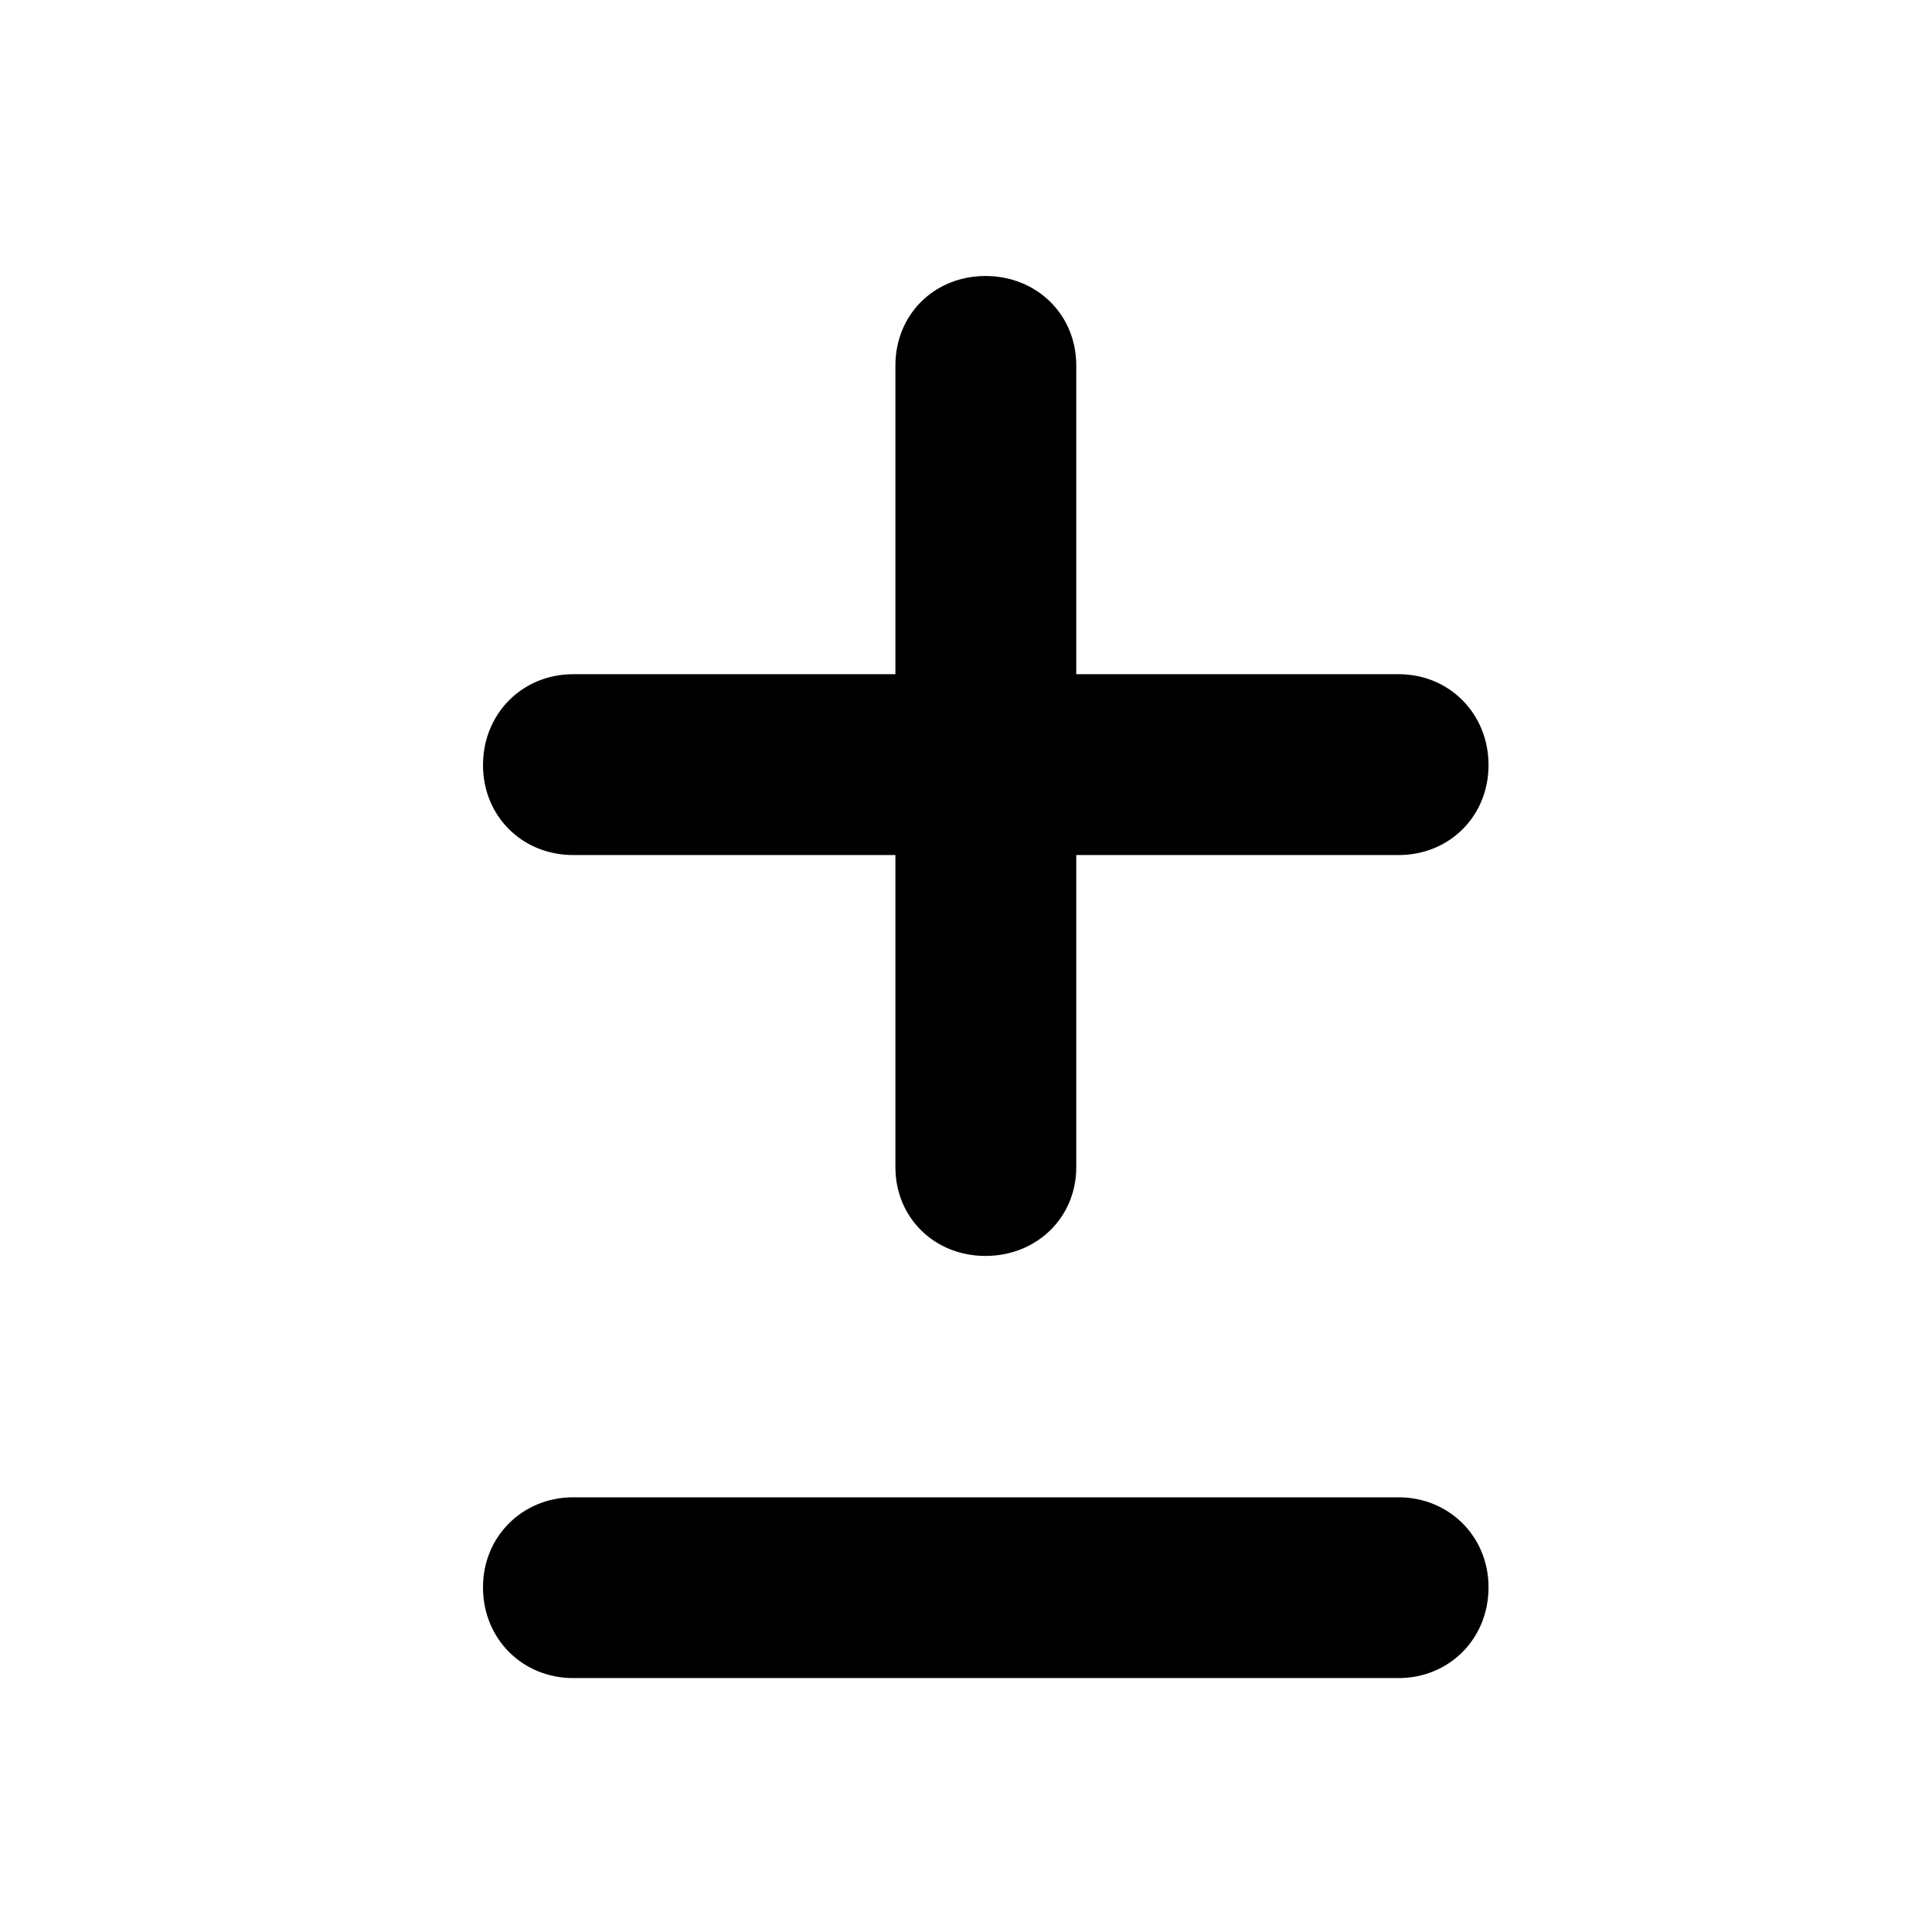
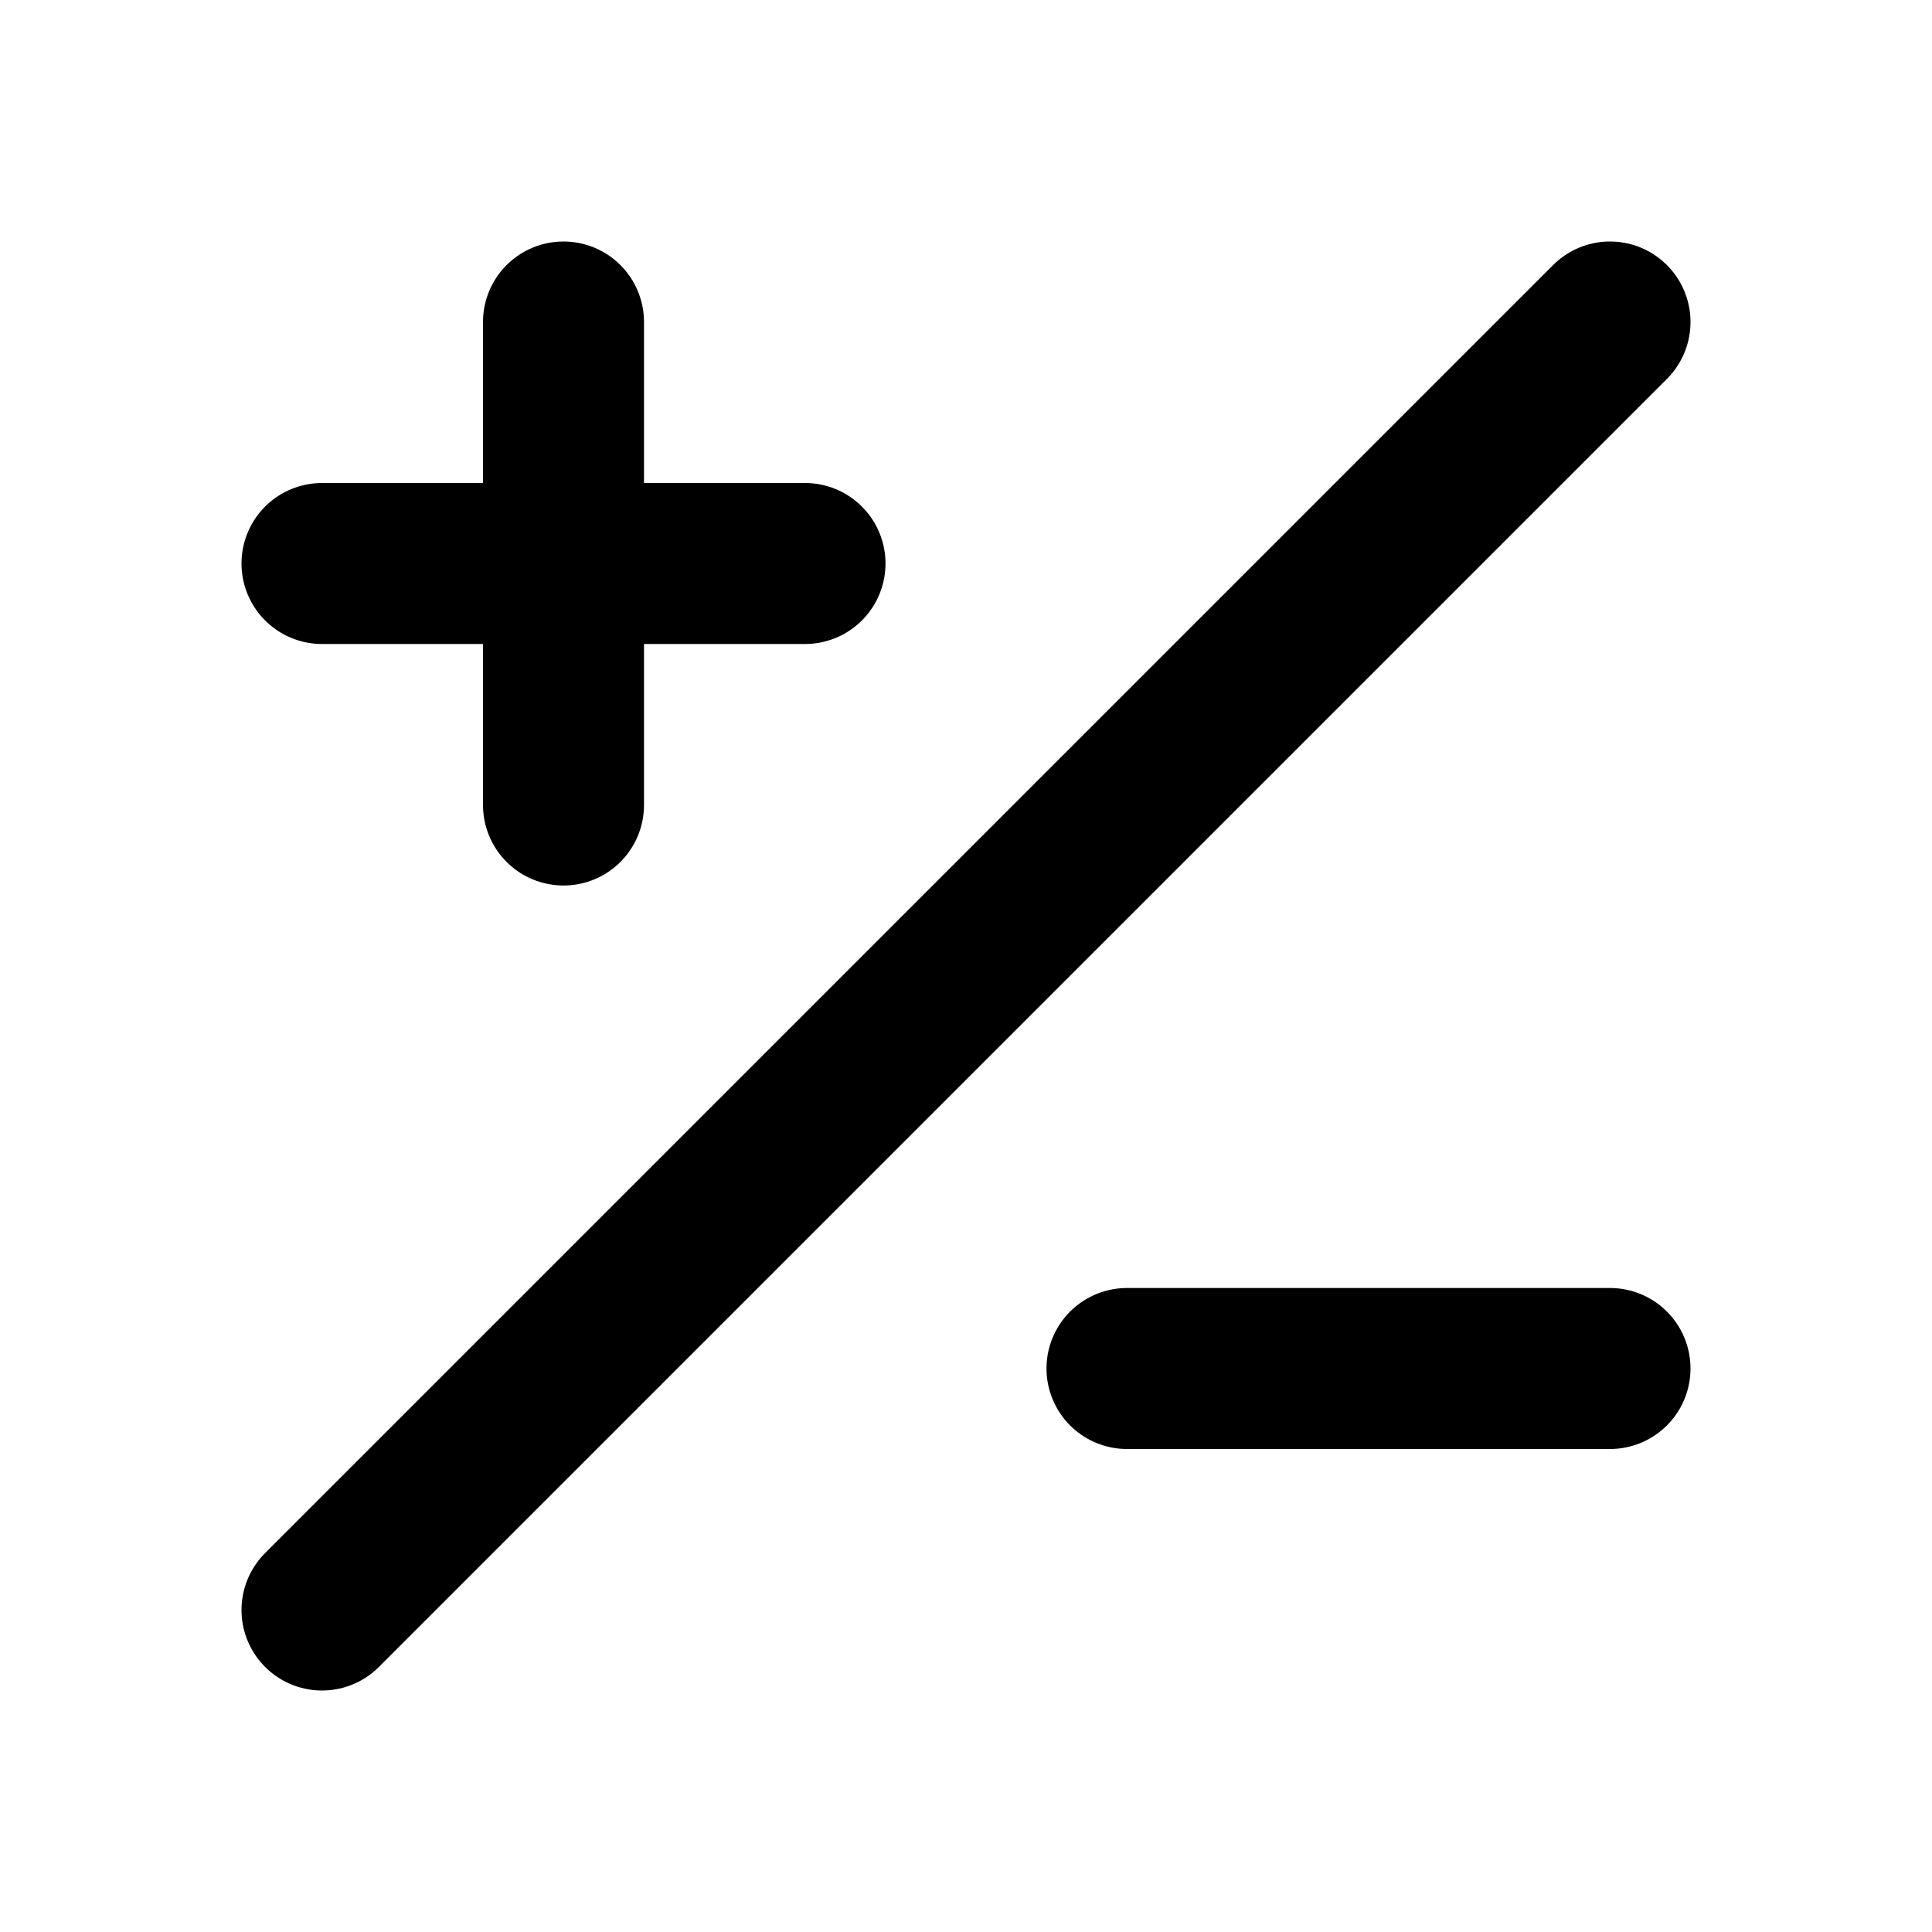
- <svg xmlns="http://www.w3.org/2000/svg" width="28" height="28" viewBox="0 0 28 28" fill="none">
-   <path d="M7 11.088C7 11.826 7.566 12.392 8.307 12.392H12.977V16.916C12.977 17.648 13.543 18.202 14.282 18.202C15.023 18.202 15.598 17.648 15.598 16.916V12.392H20.269C21.009 12.392 21.573 11.826 21.573 11.088C21.573 10.347 21.009 9.771 20.269 9.771H15.598V5.297C15.598 4.556 15.023 4 14.282 4C13.543 4 12.977 4.556 12.977 5.297V9.771H8.307C7.566 9.771 7 10.347 7 11.088ZM7 23.004C7 23.755 7.575 24.32 8.307 24.32H20.269C20.998 24.32 21.573 23.755 21.573 23.004C21.573 22.265 20.998 21.7 20.269 21.7H8.307C7.575 21.7 7 22.265 7 23.004Z" fill="currentColor" />
+ <svg xmlns="http://www.w3.org/2000/svg" width="800px" height="800px" viewBox="0 0 24 24" fill="none">
+   <path d="M20 4L4 20" stroke="#000000" stroke-linecap="round" stroke-linejoin="round" stroke-width="2" />
+   <path d="M4 7H7M10 7H7M7 7V4M7 7V10" stroke="#000000" stroke-linecap="round" stroke-linejoin="round" stroke-width="2" />
+   <path d="M14 17H17H20" stroke="#000000" stroke-linecap="round" stroke-linejoin="round" stroke-width="2" />
</svg>
